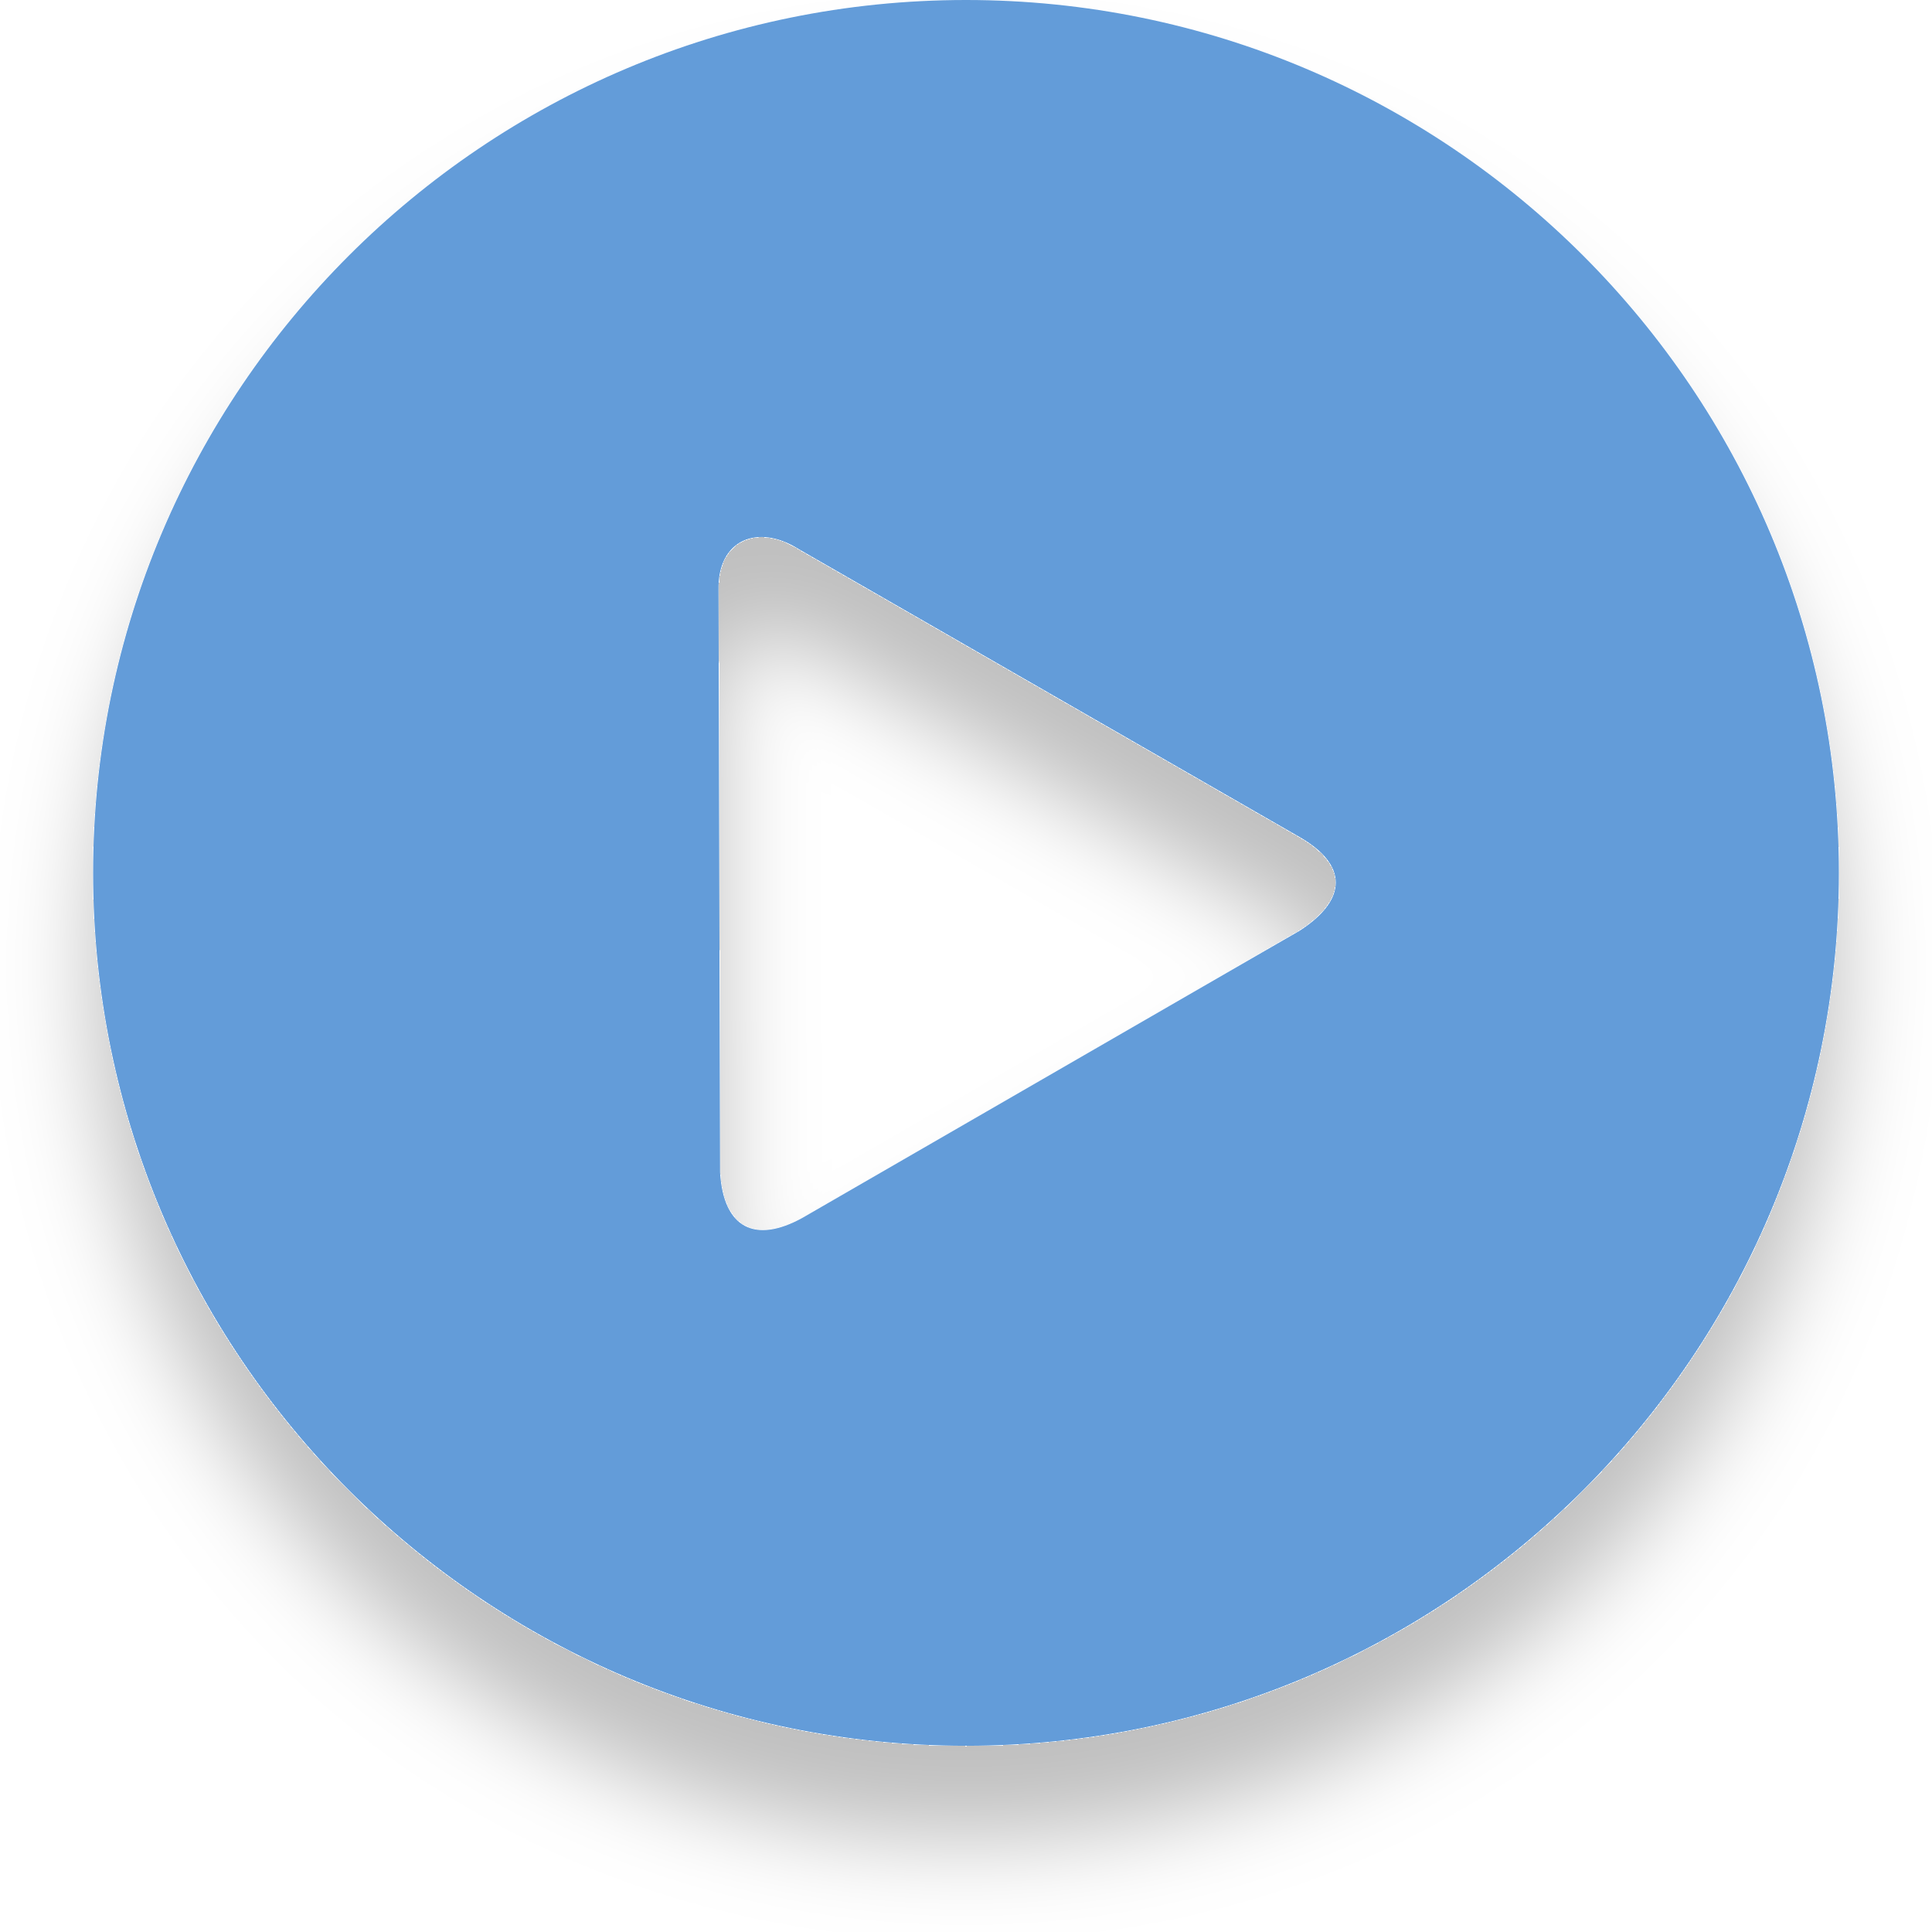
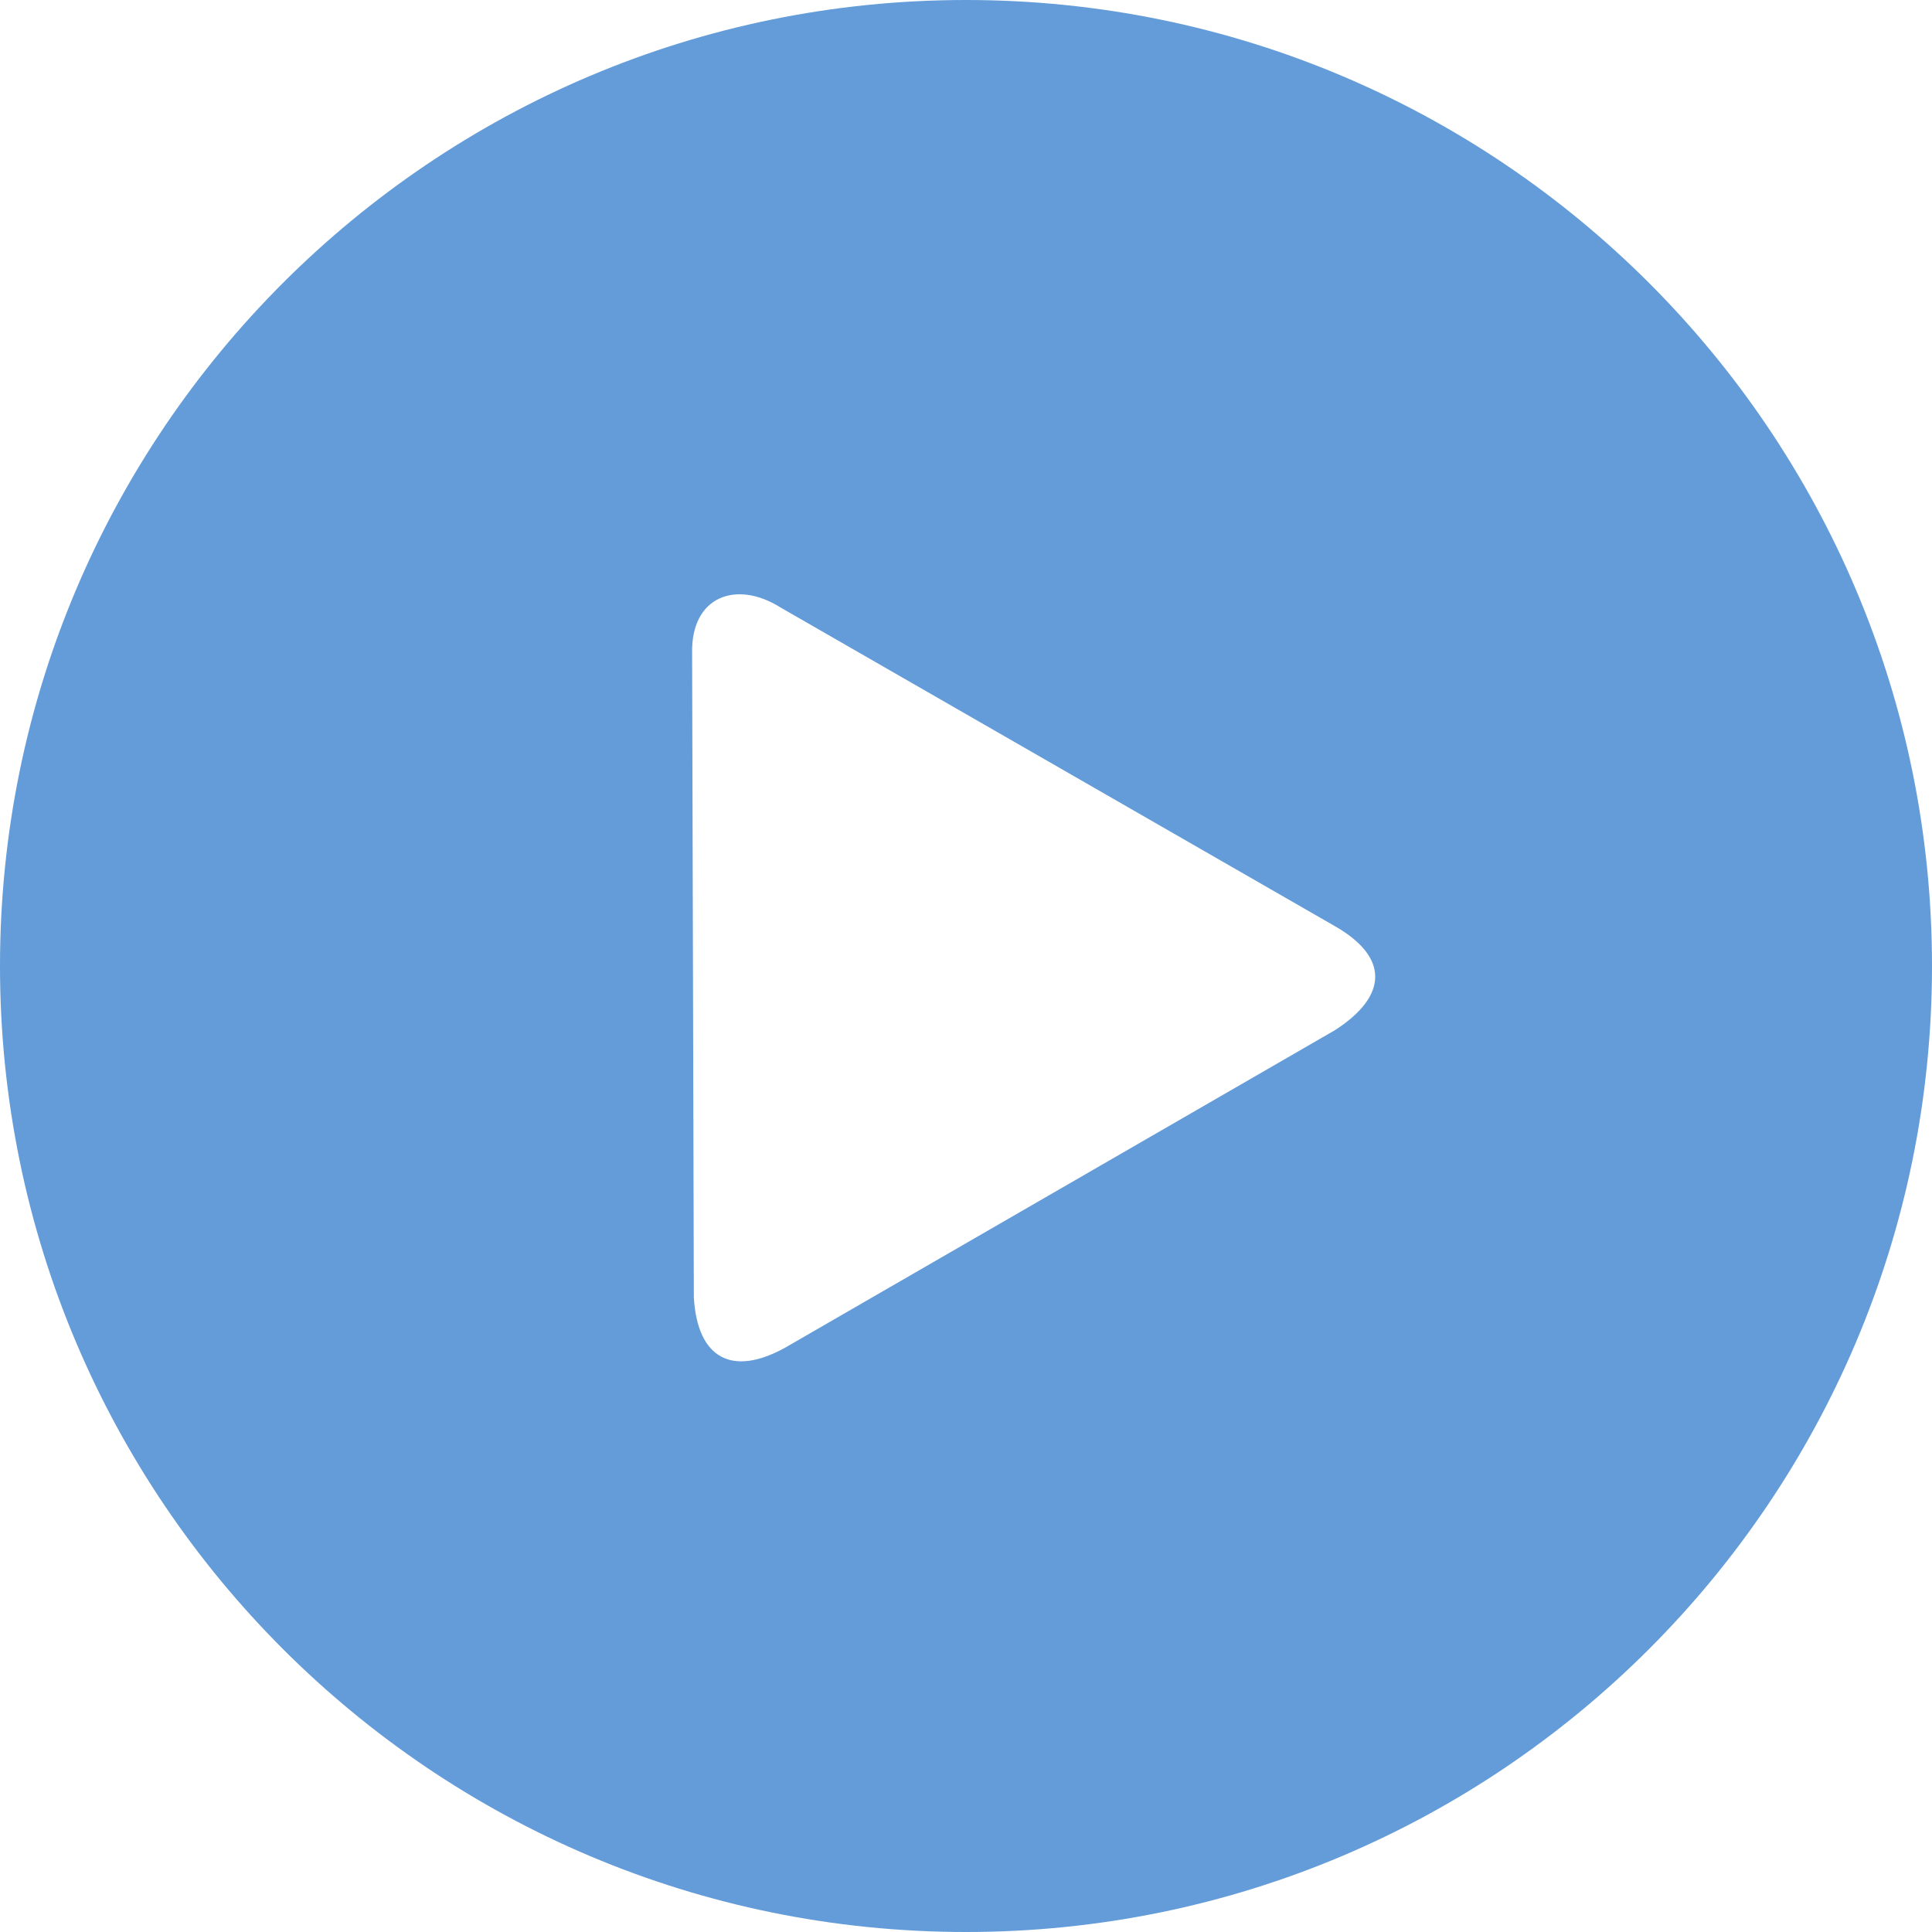
- <svg xmlns="http://www.w3.org/2000/svg" width="83" height="83" viewBox="0 0 83 83" fill="none">
-   <g filter="url(#filter0_d_8_94)">
-     <path fill-rule="evenodd" clip-rule="evenodd" d="M41.5 0C62.209 0 79 16.791 79 37.5C79 58.209 62.209 75 41.5 75C20.791 75 4 58.209 4 37.5C4 16.791 20.791 0 41.5 0ZM55.825 39.99C57.906 38.648 57.906 37.146 55.825 35.956L34.292 23.578C32.595 22.51 30.819 23.138 30.868 25.36L30.935 50.372C31.081 52.777 32.455 53.436 34.475 52.319L55.825 39.99Z" fill="#639CD9" />
-   </g>
-   <defs>
-     <filter id="filter0_d_8_94" x="0" y="0" width="83" height="83" filterUnits="userSpaceOnUse" color-interpolation-filters="sRGB">
-       <feFlood flood-opacity="0" result="BackgroundImageFix" />
-       <feColorMatrix in="SourceAlpha" type="matrix" values="0 0 0 0 0 0 0 0 0 0 0 0 0 0 0 0 0 0 127 0" result="hardAlpha" />
-       <feOffset dy="4" />
-       <feGaussianBlur stdDeviation="2" />
-       <feComposite in2="hardAlpha" operator="out" />
-       <feColorMatrix type="matrix" values="0 0 0 0 0 0 0 0 0 0 0 0 0 0 0 0 0 0 0.25 0" />
-       <feBlend mode="normal" in2="BackgroundImageFix" result="effect1_dropShadow_8_94" />
-       <feBlend mode="normal" in="SourceGraphic" in2="effect1_dropShadow_8_94" result="shape" />
-     </filter>
-   </defs>
+ <svg xmlns="http://www.w3.org/2000/svg" width="75" height="75" viewBox="0 0 75 75" fill="none">
+   <path fill-rule="evenodd" clip-rule="evenodd" d="M37.5 0C58.209 0 75 16.791 75 37.5C75 58.209 58.209 75 37.5 75C16.791 75 0 58.209 0 37.5C0 16.791 16.791 0 37.5 0ZM51.825 39.99C53.906 38.648 53.906 37.146 51.825 35.956L30.292 23.578C28.595 22.51 26.819 23.138 26.868 25.36L26.935 50.372C27.081 52.777 28.455 53.436 30.475 52.319L51.825 39.99Z" fill="#639CD9" />
</svg>
